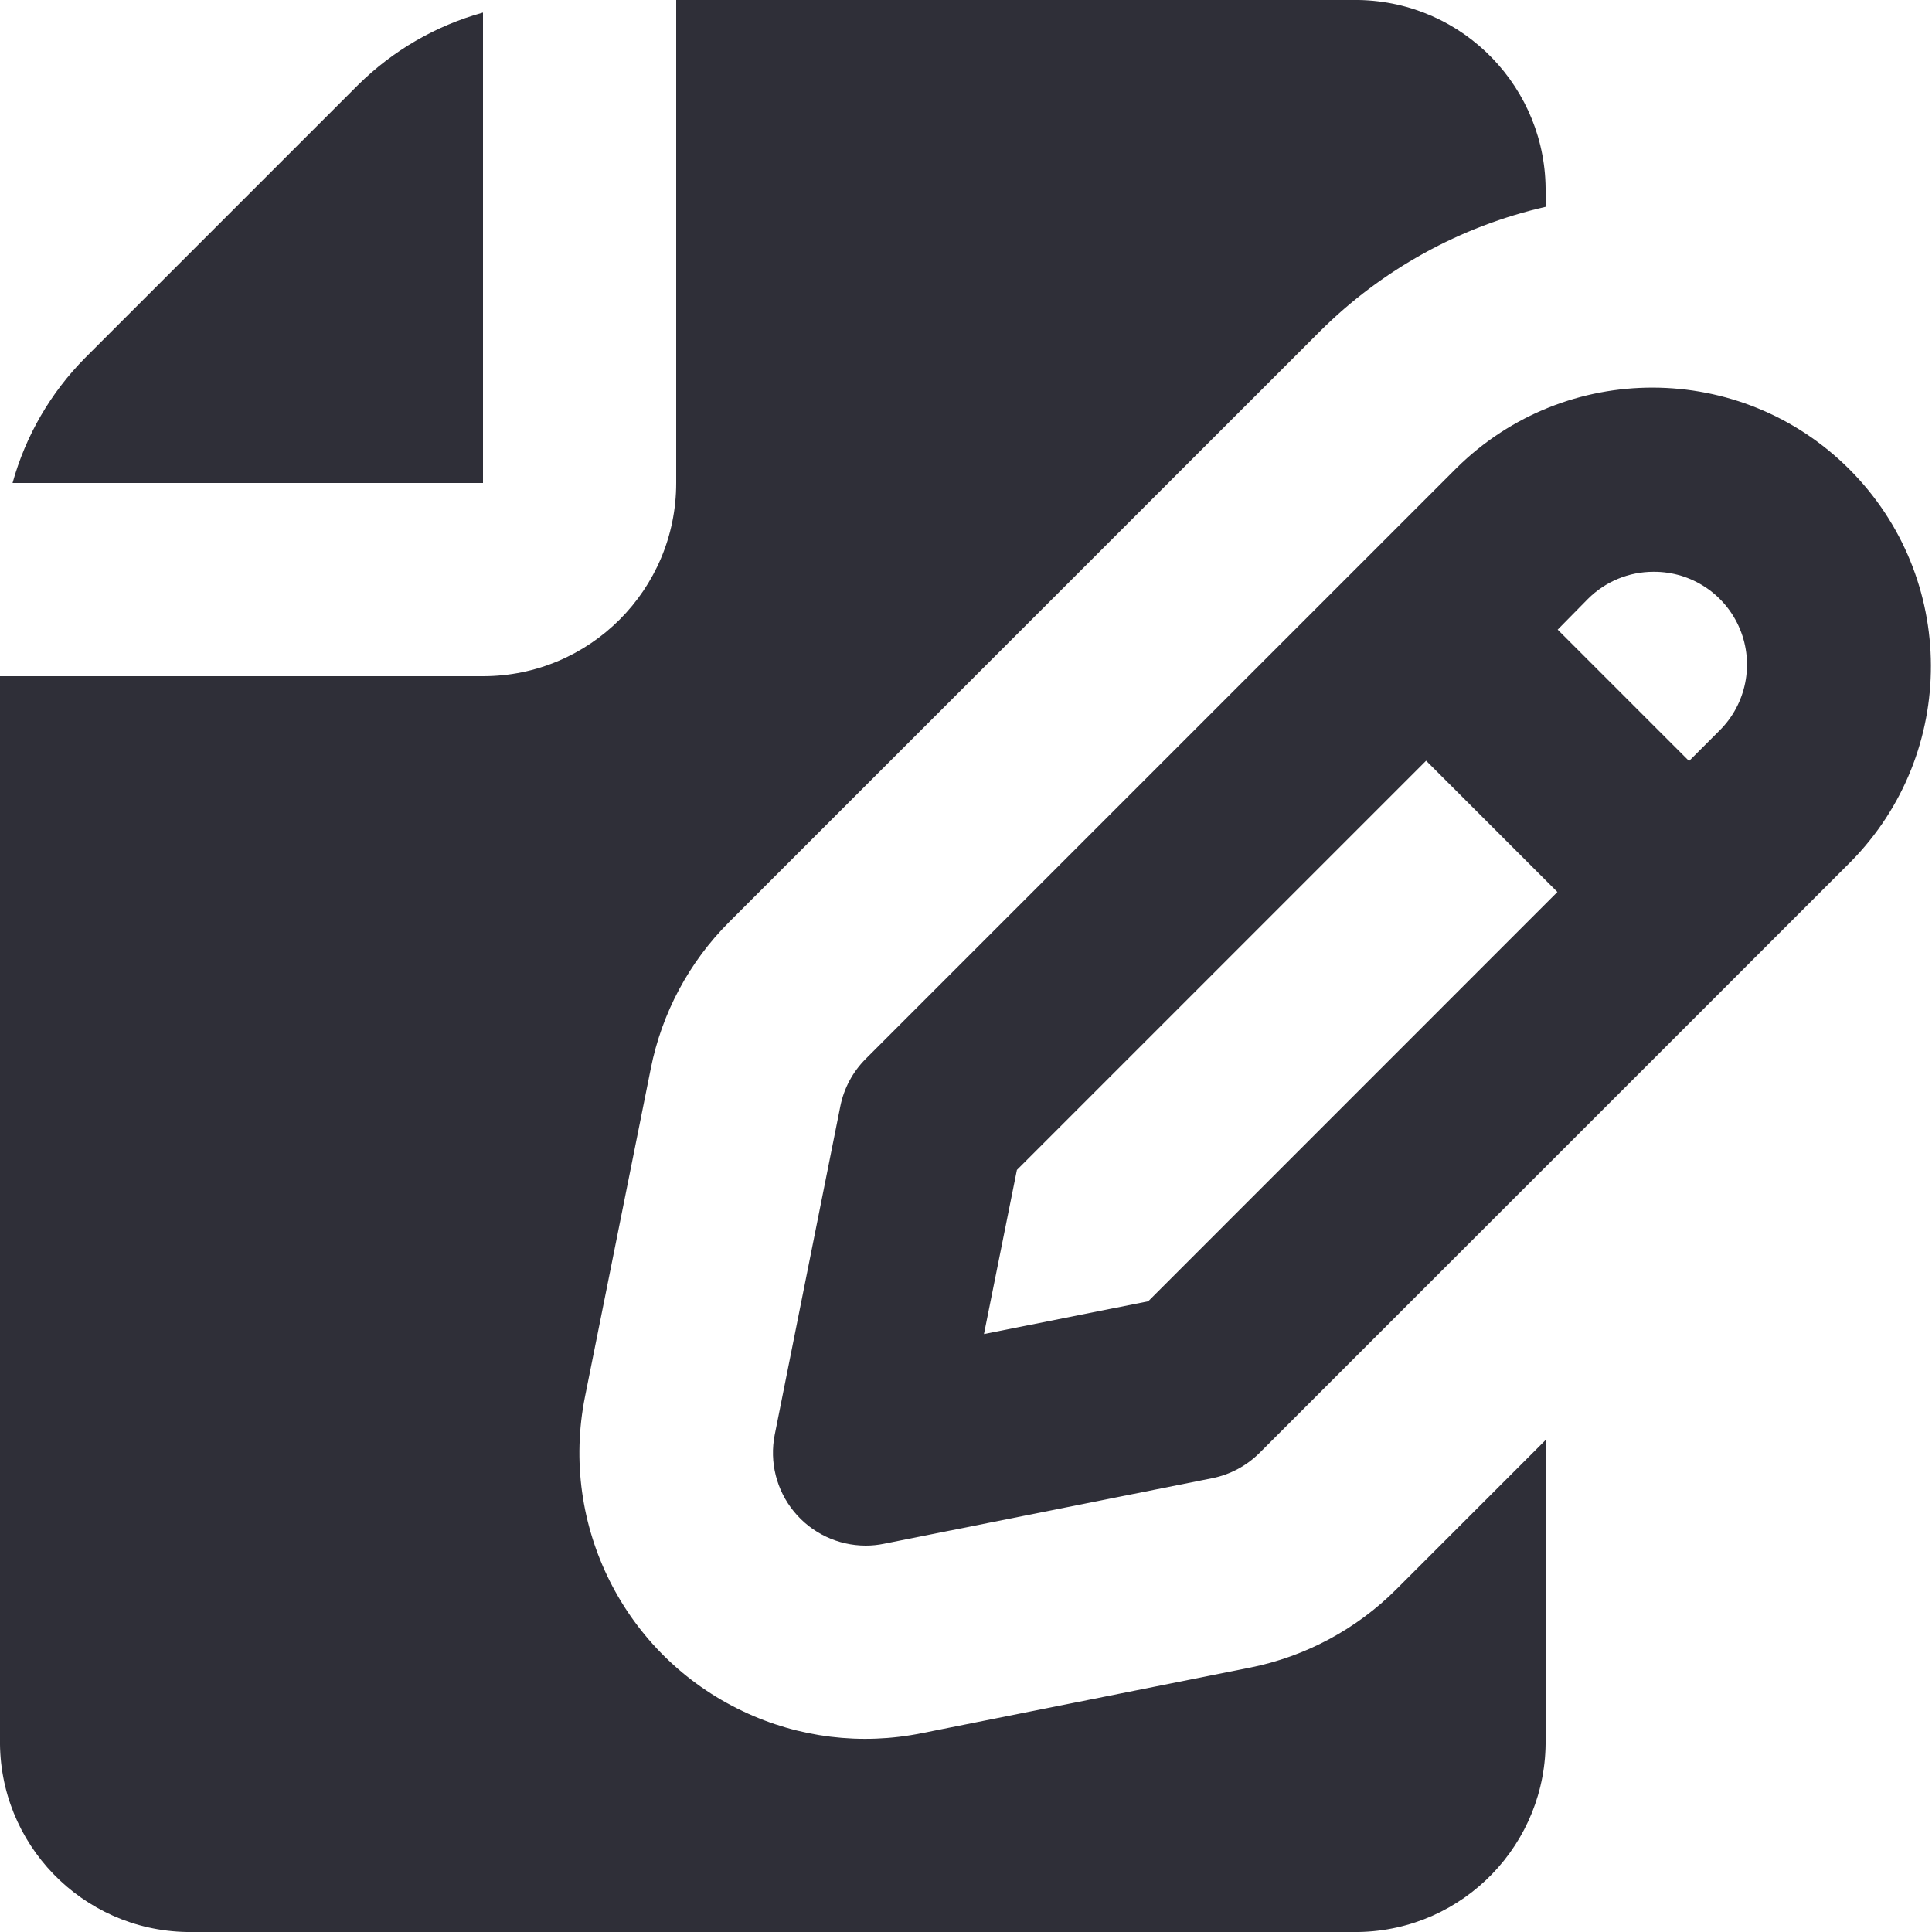
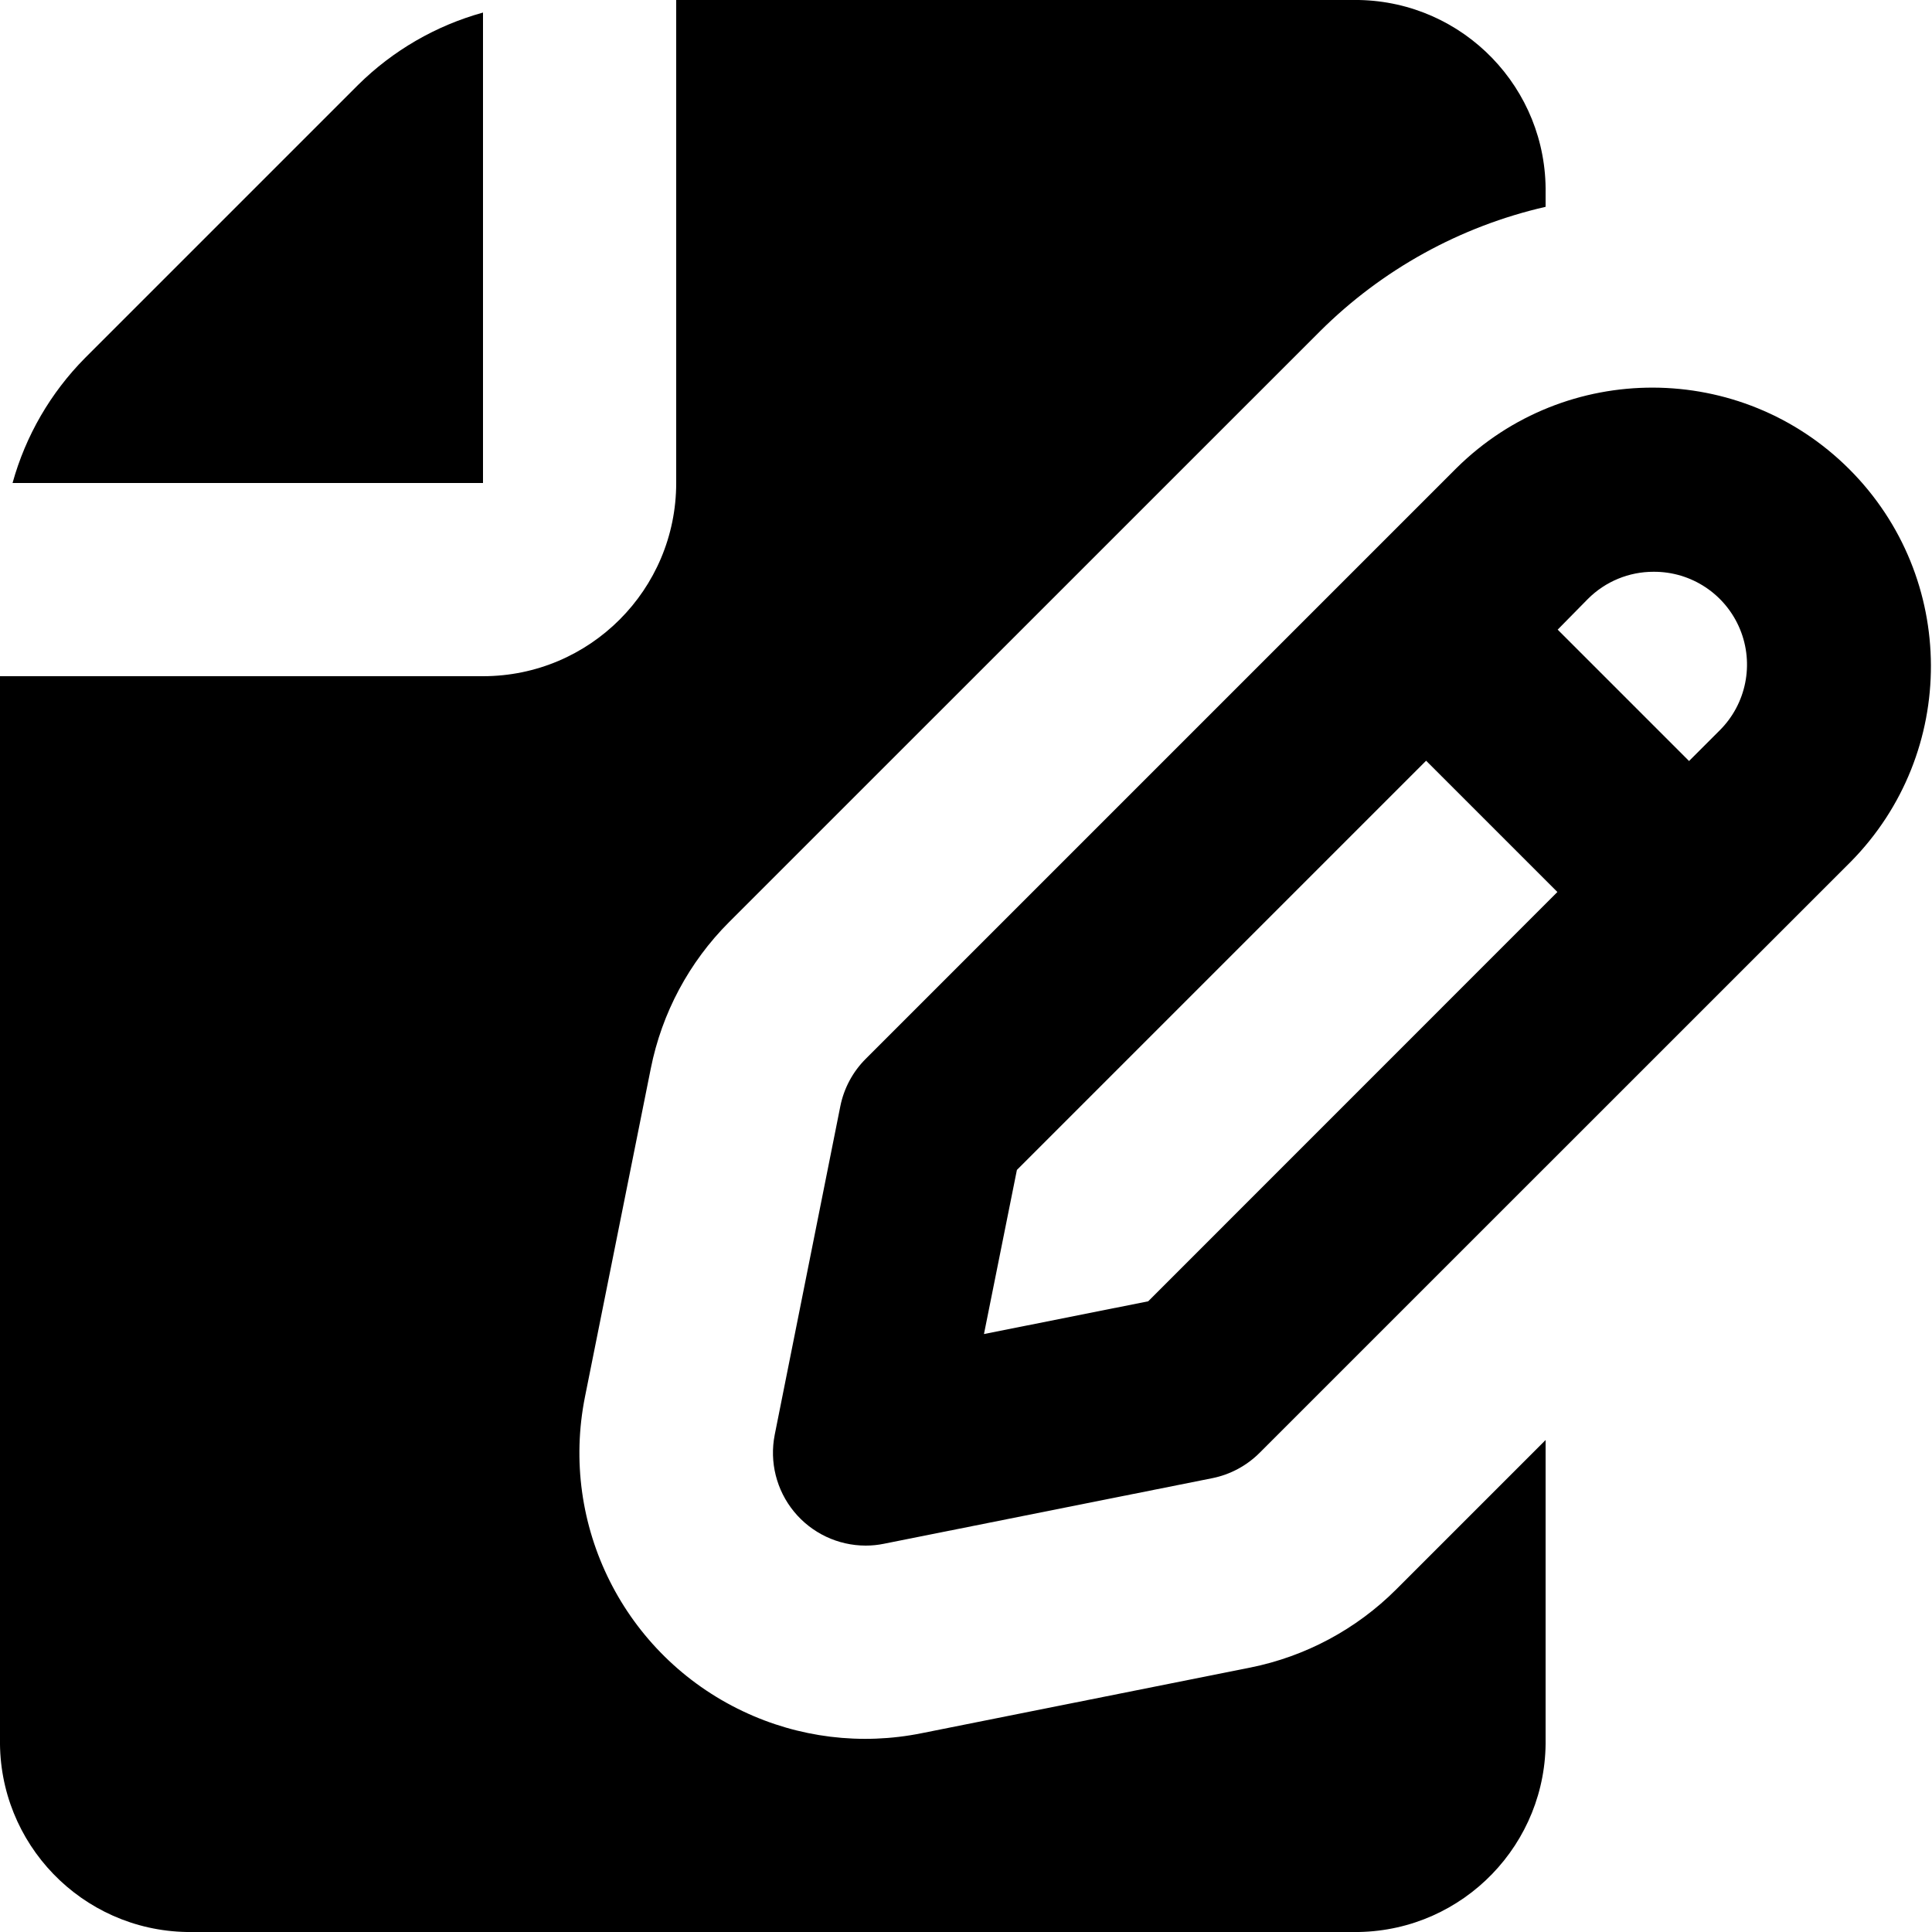
<svg xmlns="http://www.w3.org/2000/svg" fill="none" viewBox="0 0 20 20">
-   <g fill="#2F2F38">
+   <g fill="currentColor">
    <path d="M5 5V.13a2.96 2.96 0 0 0-1.293.749L.879 3.707A2.96 2.96 0 0 0 .13 5H5Z" />
    <path d="M6.737 11.061a2.961 2.961 0 0 1 .81-1.515l6.117-6.116A4.839 4.839 0 0 1 16 2.141V2a1.97 1.97 0 0 0-1.933-2H7v5a2 2 0 0 1-2 2H0v11a1.969 1.969 0 0 0 1.933 2h12.134A1.97 1.97 0 0 0 16 18v-3.093l-1.546 1.546c-.413.413-.94.695-1.513.81l-3.4.679a2.947 2.947 0 0 1-1.85-.227 2.96 2.96 0 0 1-1.635-3.257l.681-3.397Z" />
    <path d="M8.961 16a.93.93 0 0 0 .189-.019l3.4-.679a.961.961 0 0 0 .49-.263l6.118-6.117a2.884 2.884 0 0 0-4.079-4.078l-6.117 6.117a.96.96 0 0 0-.263.491l-.679 3.4A.961.961 0 0 0 8.961 16Zm7.477-9.8a.958.958 0 0 1 .68-.281.961.961 0 0 1 .682 1.644l-.315.315-1.36-1.36.313-.318Zm-5.911 5.911 4.236-4.236 1.359 1.359-4.236 4.237-1.7.339.341-1.699Z" />
  </g>
</svg>
